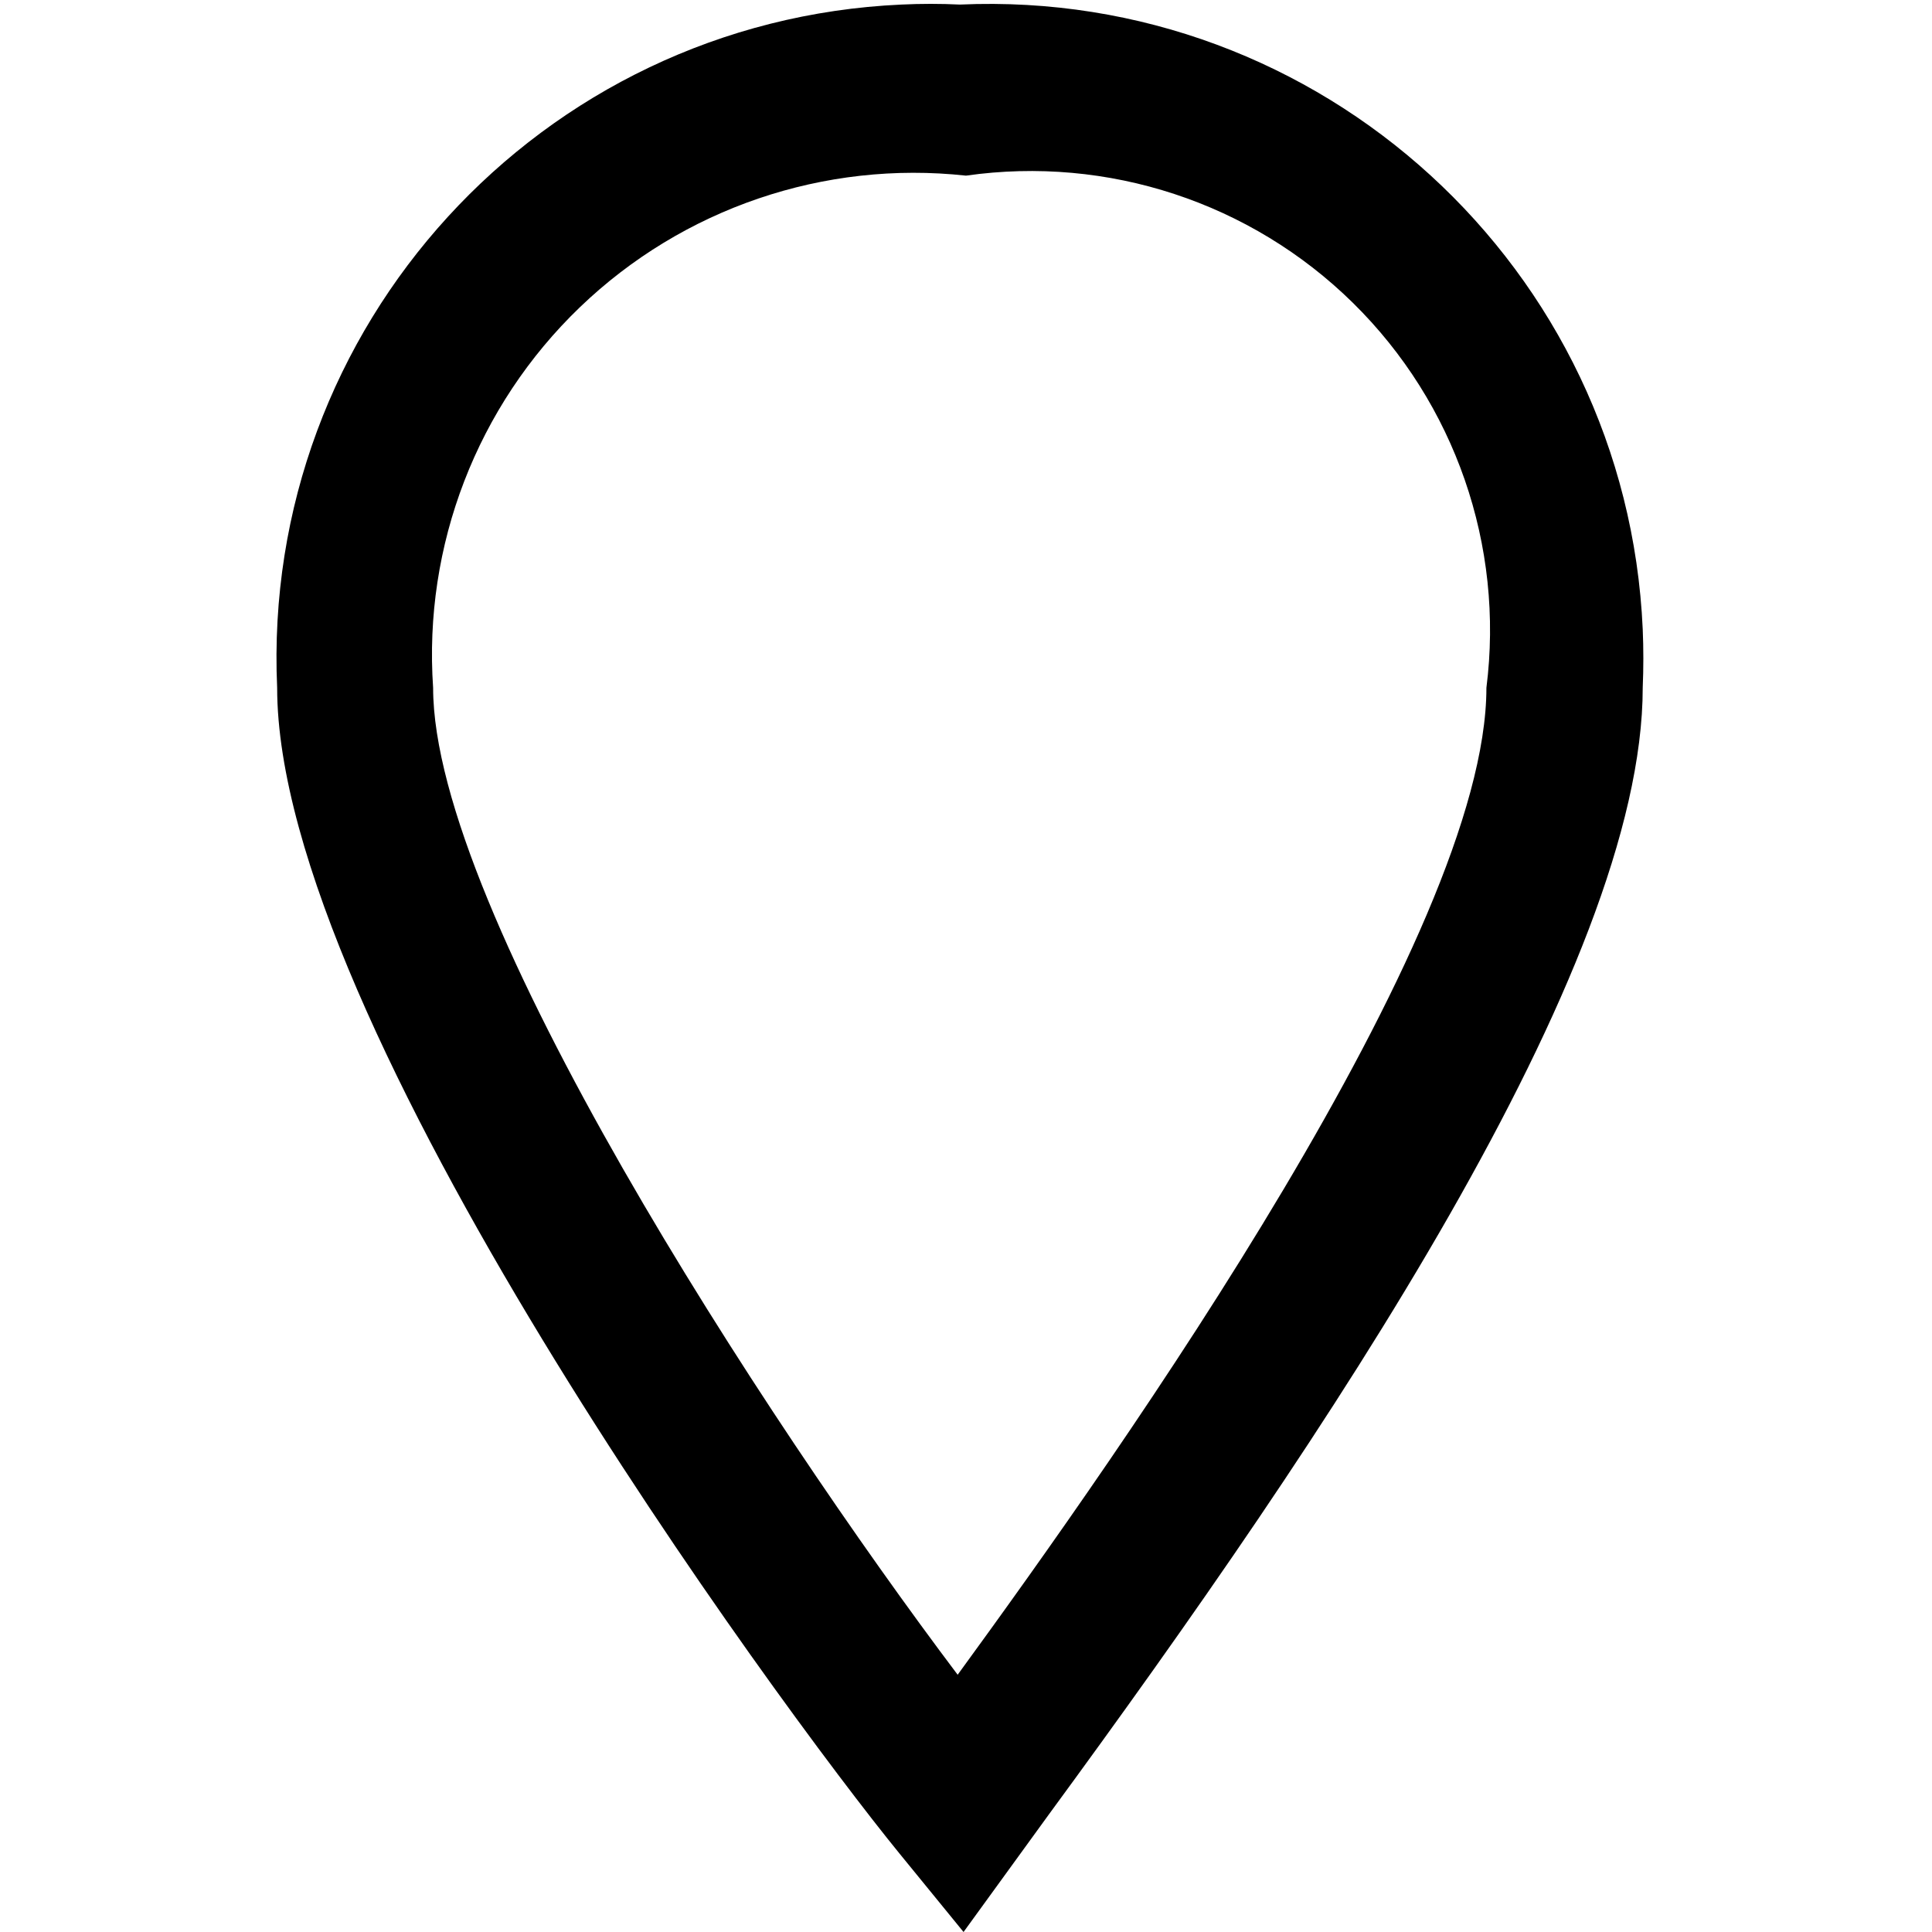
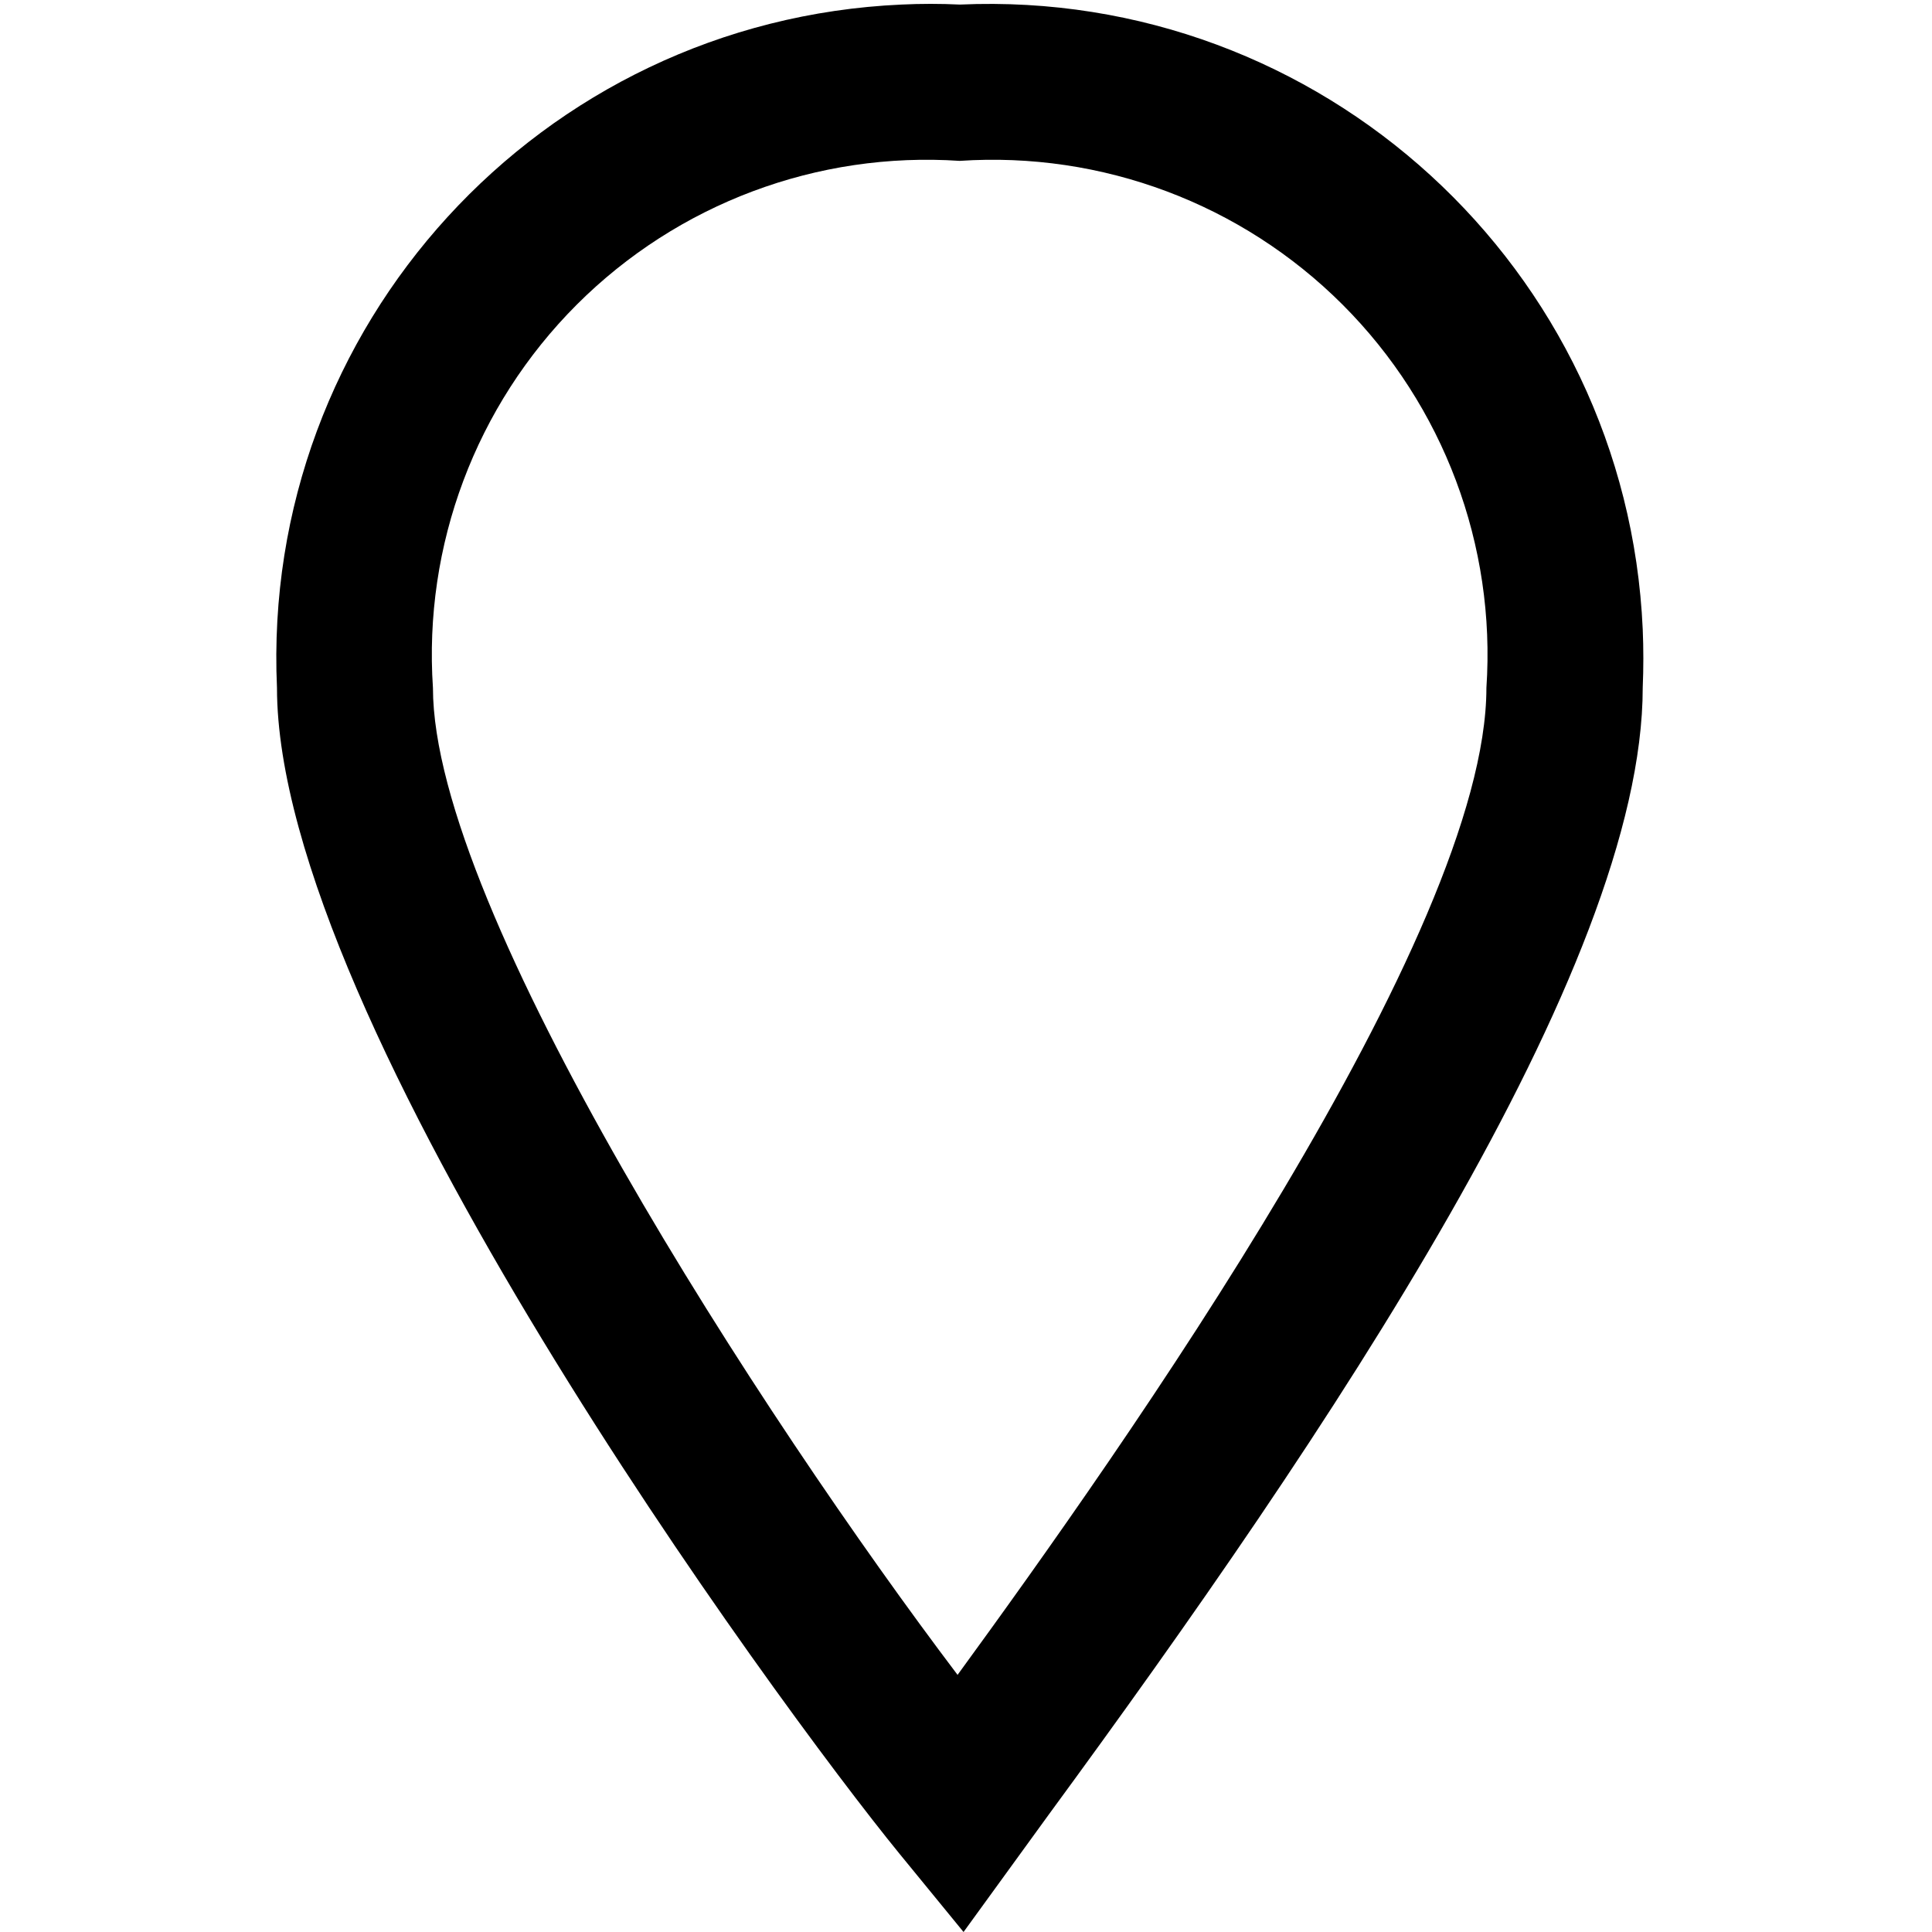
<svg xmlns="http://www.w3.org/2000/svg" id="Layer_1" data-name="Layer 1" width="11" height="11" viewBox="0 0 11 11">
-   <path d="M9.353,3.583A3.726,3.726,0,0,0,5.465.026Q5.3.018,5.132.026h0a3.726,3.726,0,0,0-3.554,3.89c0,1.9,2.844,5.78,3.544,6.638L5.486,11l.487-.671c1.574-2.147,3.38-4.815,3.38-6.415q.007-.165,0-.331Zm-3.9,5.953c-1.1-1.459-2.987-4.352-2.987-5.62A2.743,2.743,0,0,1,5.5,1,2.614,2.614,0,0,1,8.463,3.916C8.463,5.319,6.387,8.254,5.452,9.536Z" />
+   <path id="Layer_7" data-name="Layer 7" d="M5.486,11l-.365-.446c-.7-.858-3.544-4.739-3.544-6.638A3.726,3.726,0,0,1,5.132.026q.167-.008.333,0A3.726,3.726,0,0,1,9.353,3.583q.007.166,0,.331c0,1.6-1.806,4.268-3.38,6.415ZM5.465.916a2.817,2.817,0,0,0-3,3c0,1.268,1.883,4.161,2.987,5.62.935-1.282,3.011-4.217,3.011-5.62a2.817,2.817,0,0,0-3-3Z" />
</svg>
